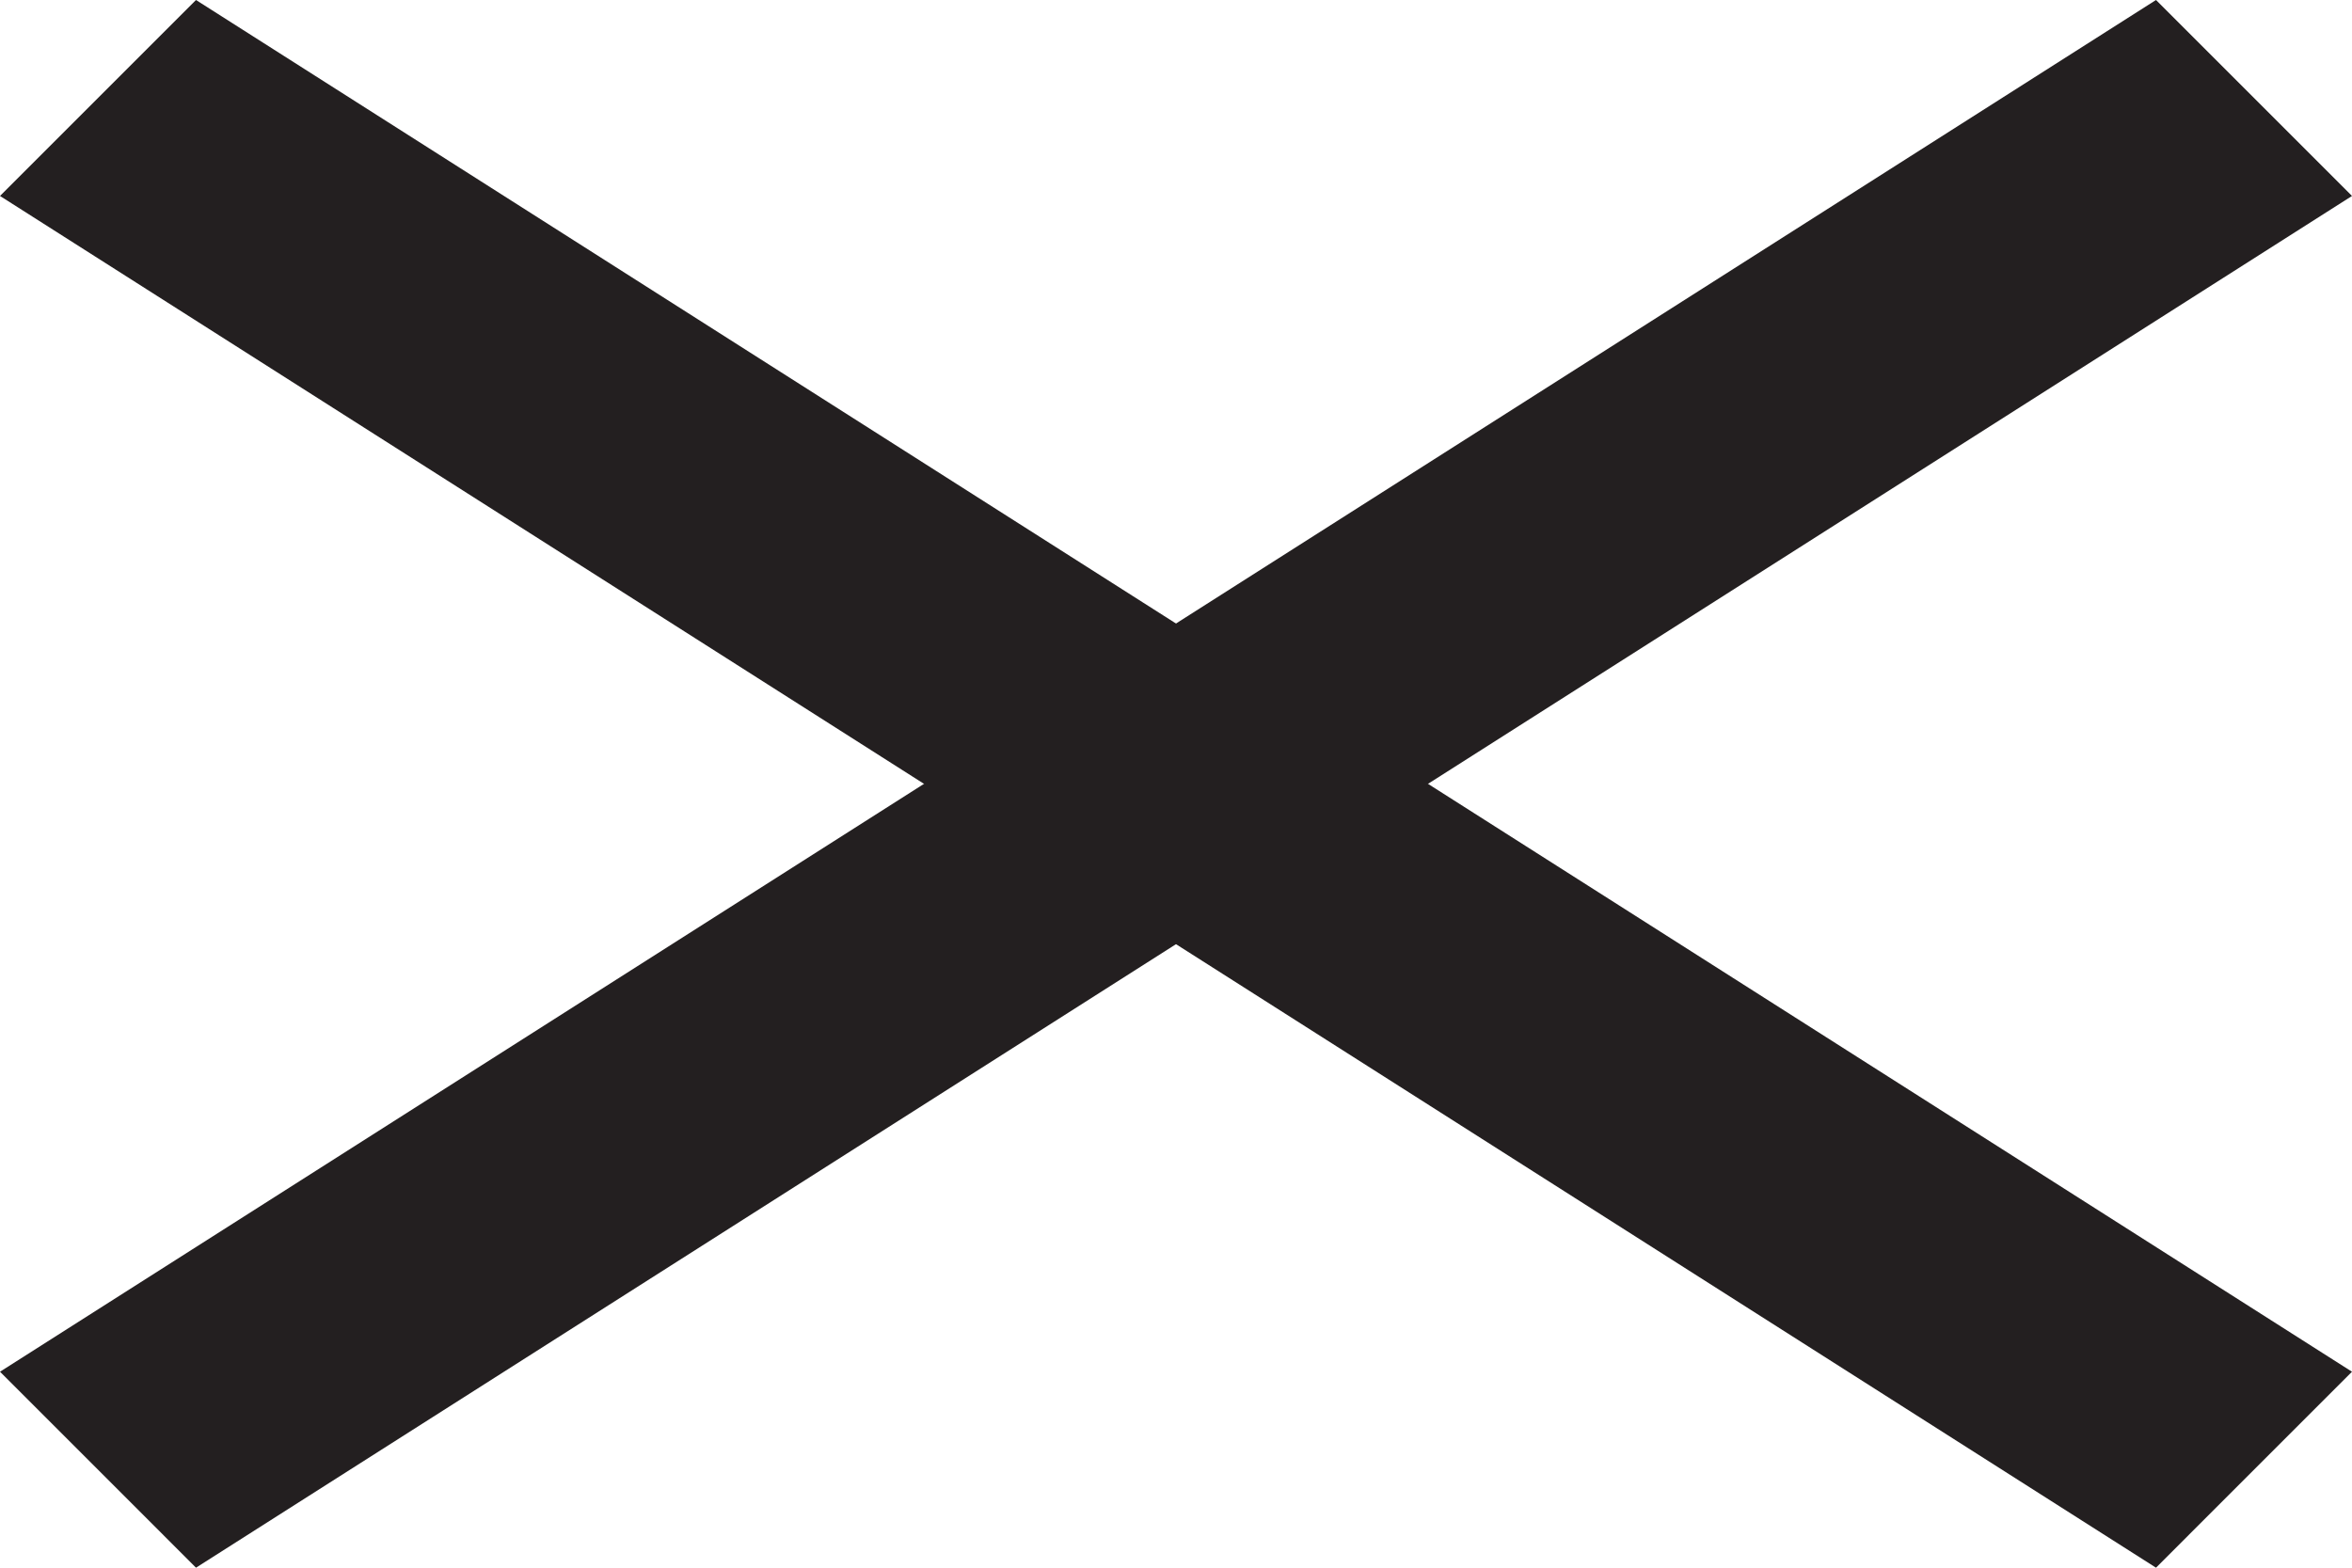
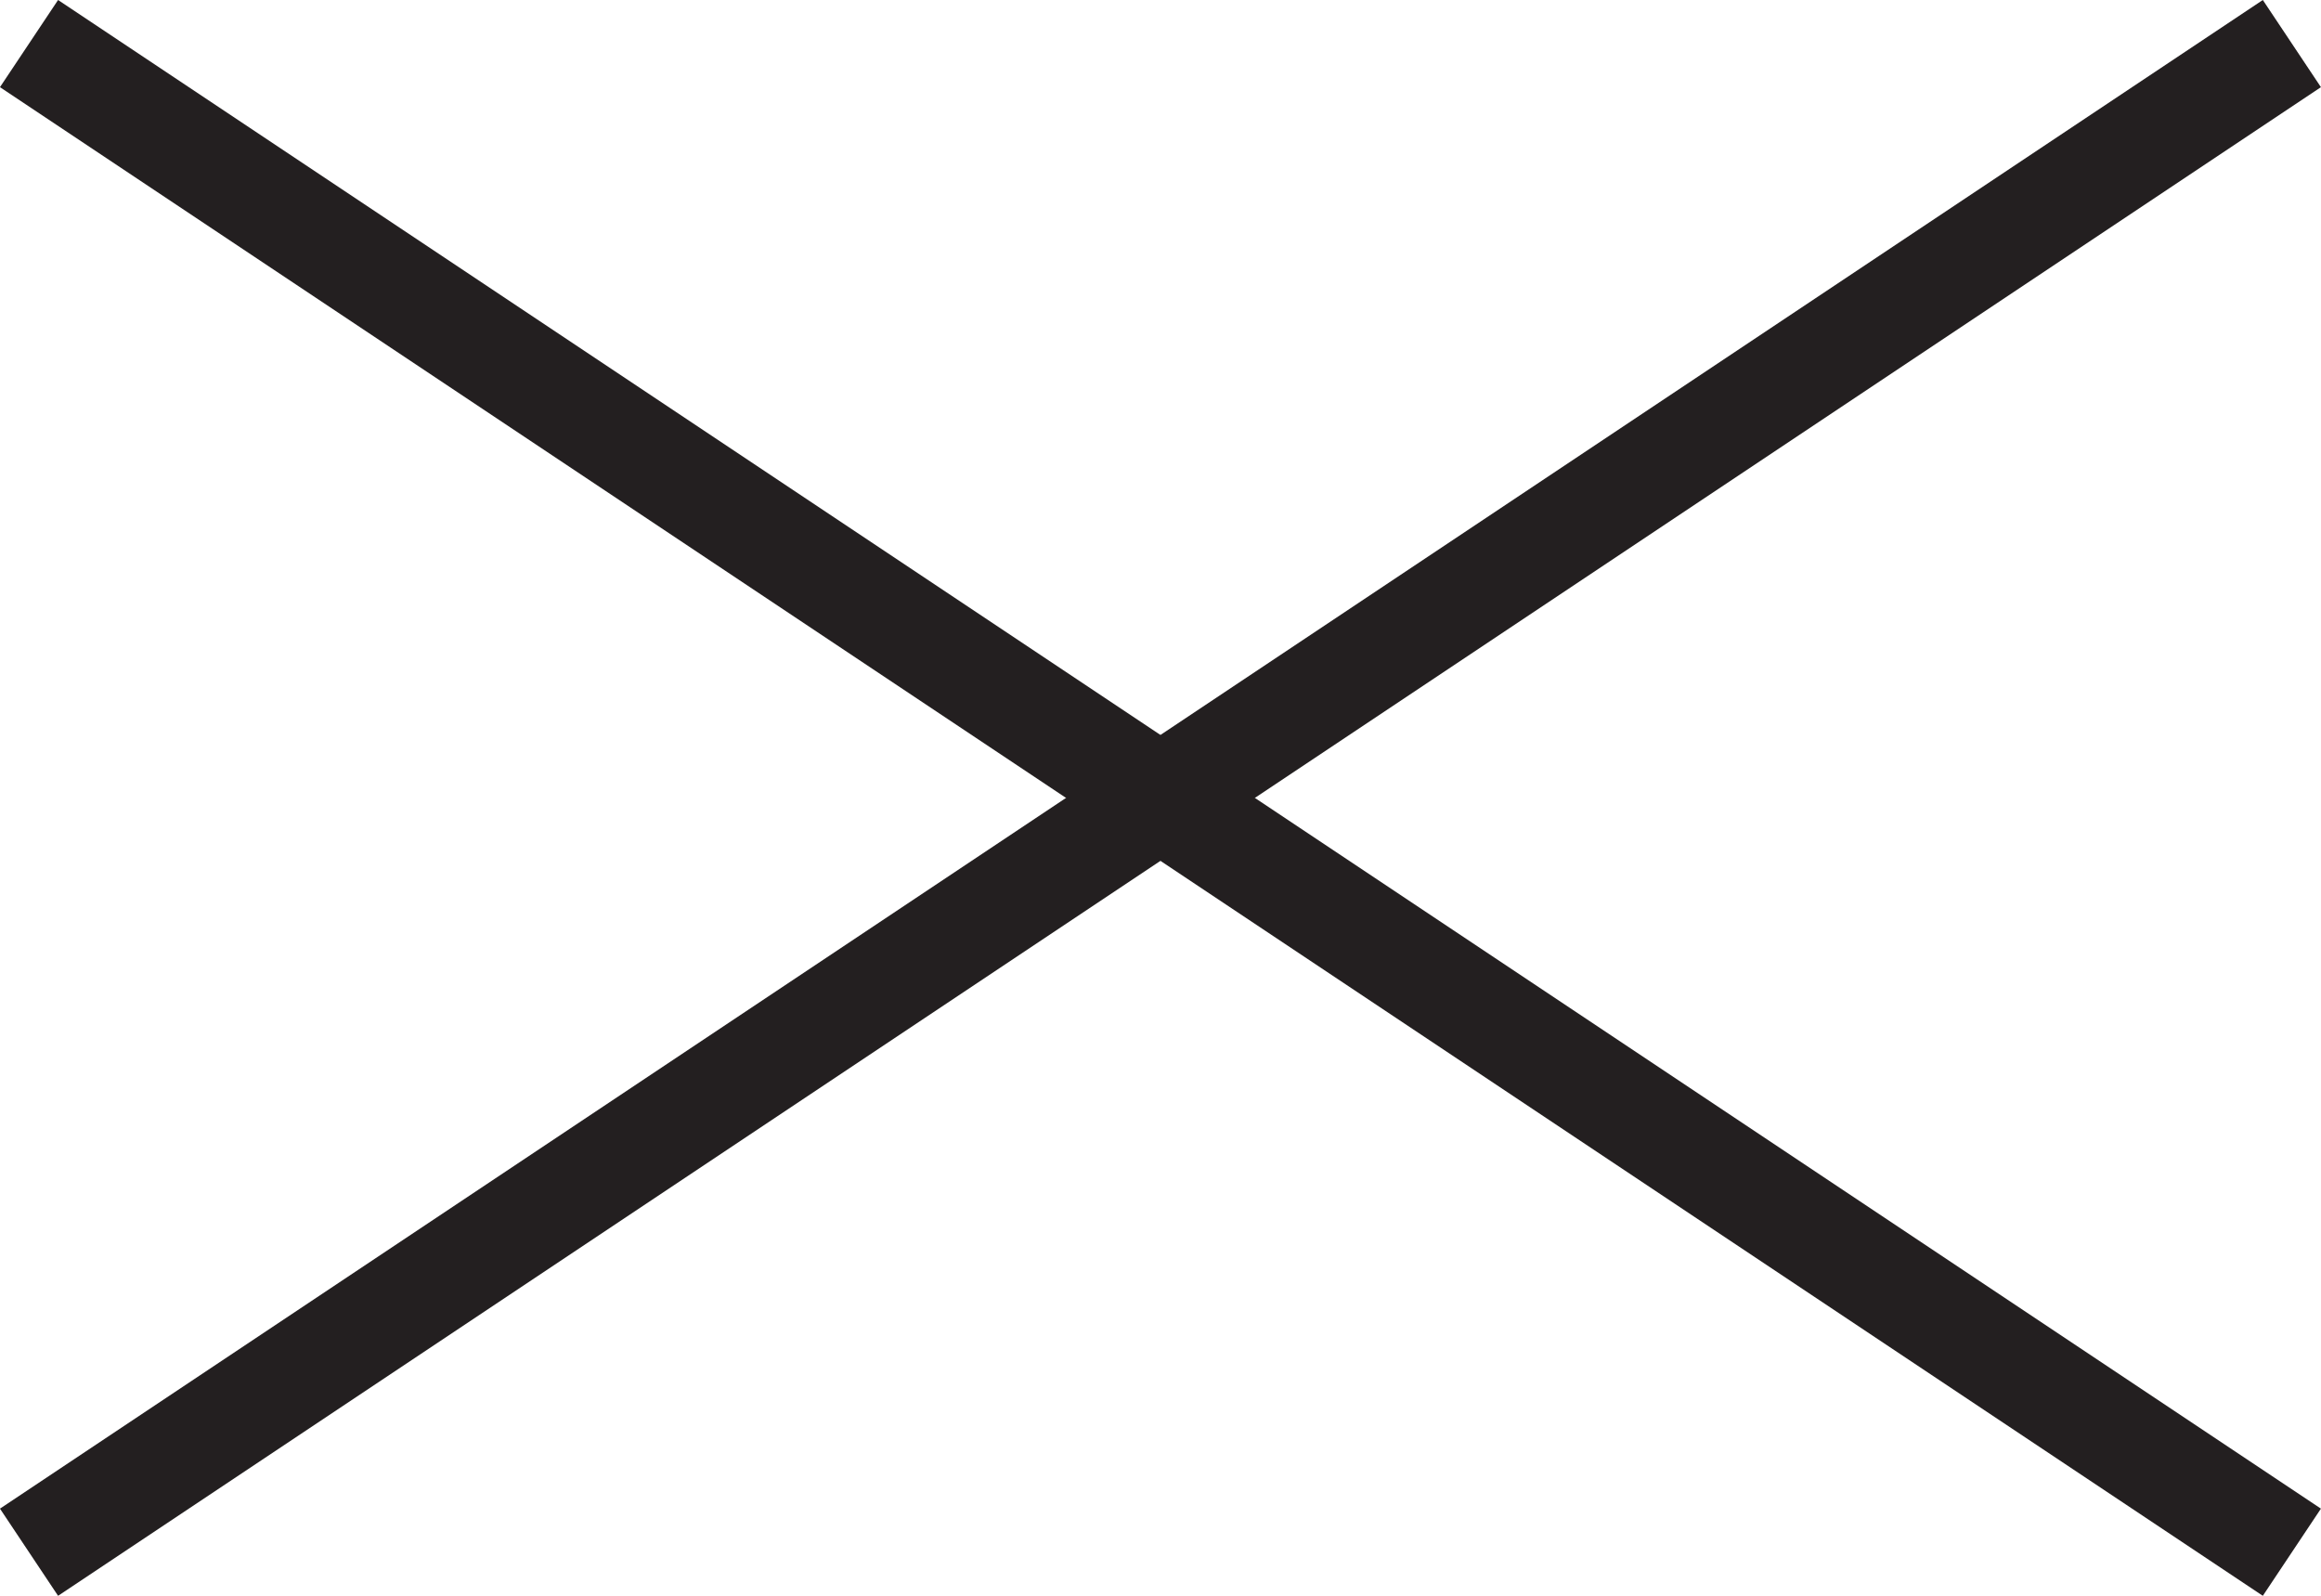
- <svg xmlns="http://www.w3.org/2000/svg" viewBox="0 0 216 144">
+ <svg xmlns="http://www.w3.org/2000/svg" viewBox="0 0 221.55 152.32">
  <defs>
-     <style>.cls-1{fill:#231f20;}</style>
+     <style>.cls-1{fill:#231f20;stroke:#231f20;stroke-miterlimit:10;stroke-width:10px;}</style>
  </defs>
  <g id="Layer_2" data-name="Layer 2">
    <g id="Layer_1-2" data-name="Layer 1">
-       <polygon class="cls-1" points="18 0 0 18 198 144 216 126 18 0" />
-       <polygon class="cls-1" points="198 0 216 18 18 144 0 126 198 0" />
+       <line class="cls-1" x1="2.77" y1="4.16" x2="218.77" y2="148.16" />
+       <line class="cls-1" x1="218.77" y1="4.16" x2="2.77" y2="148.16" />
    </g>
  </g>
</svg>
